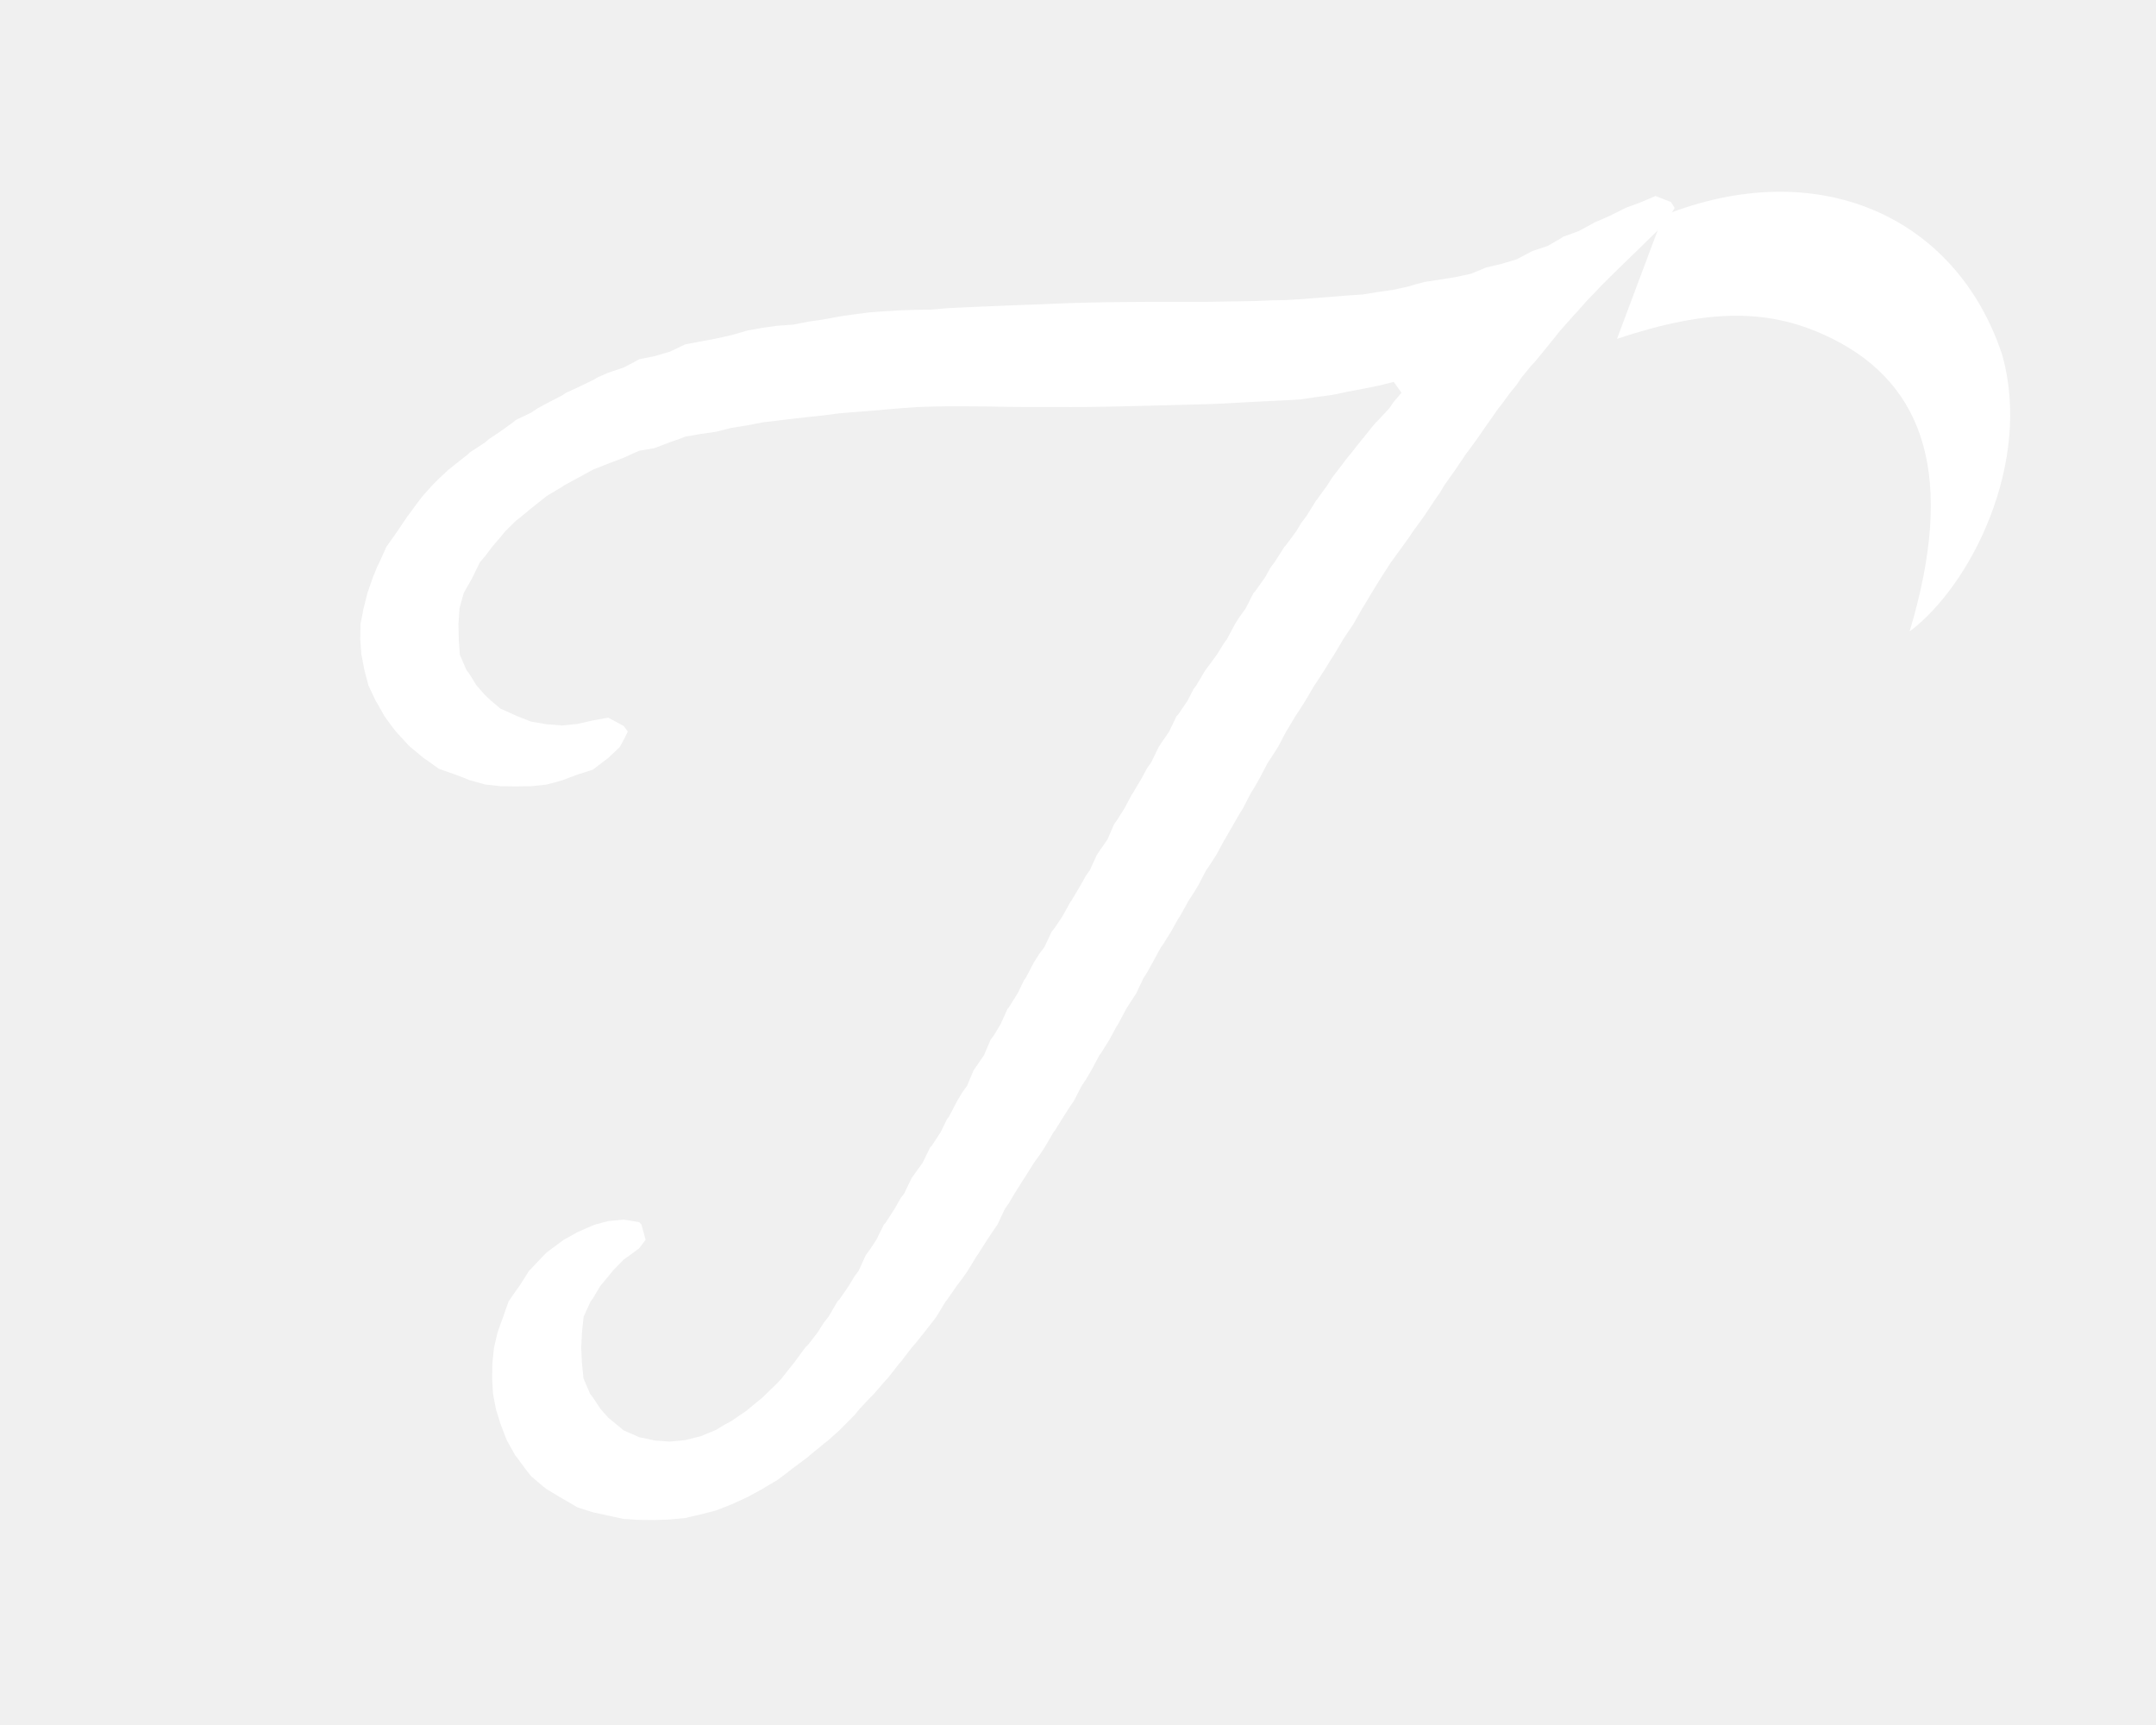
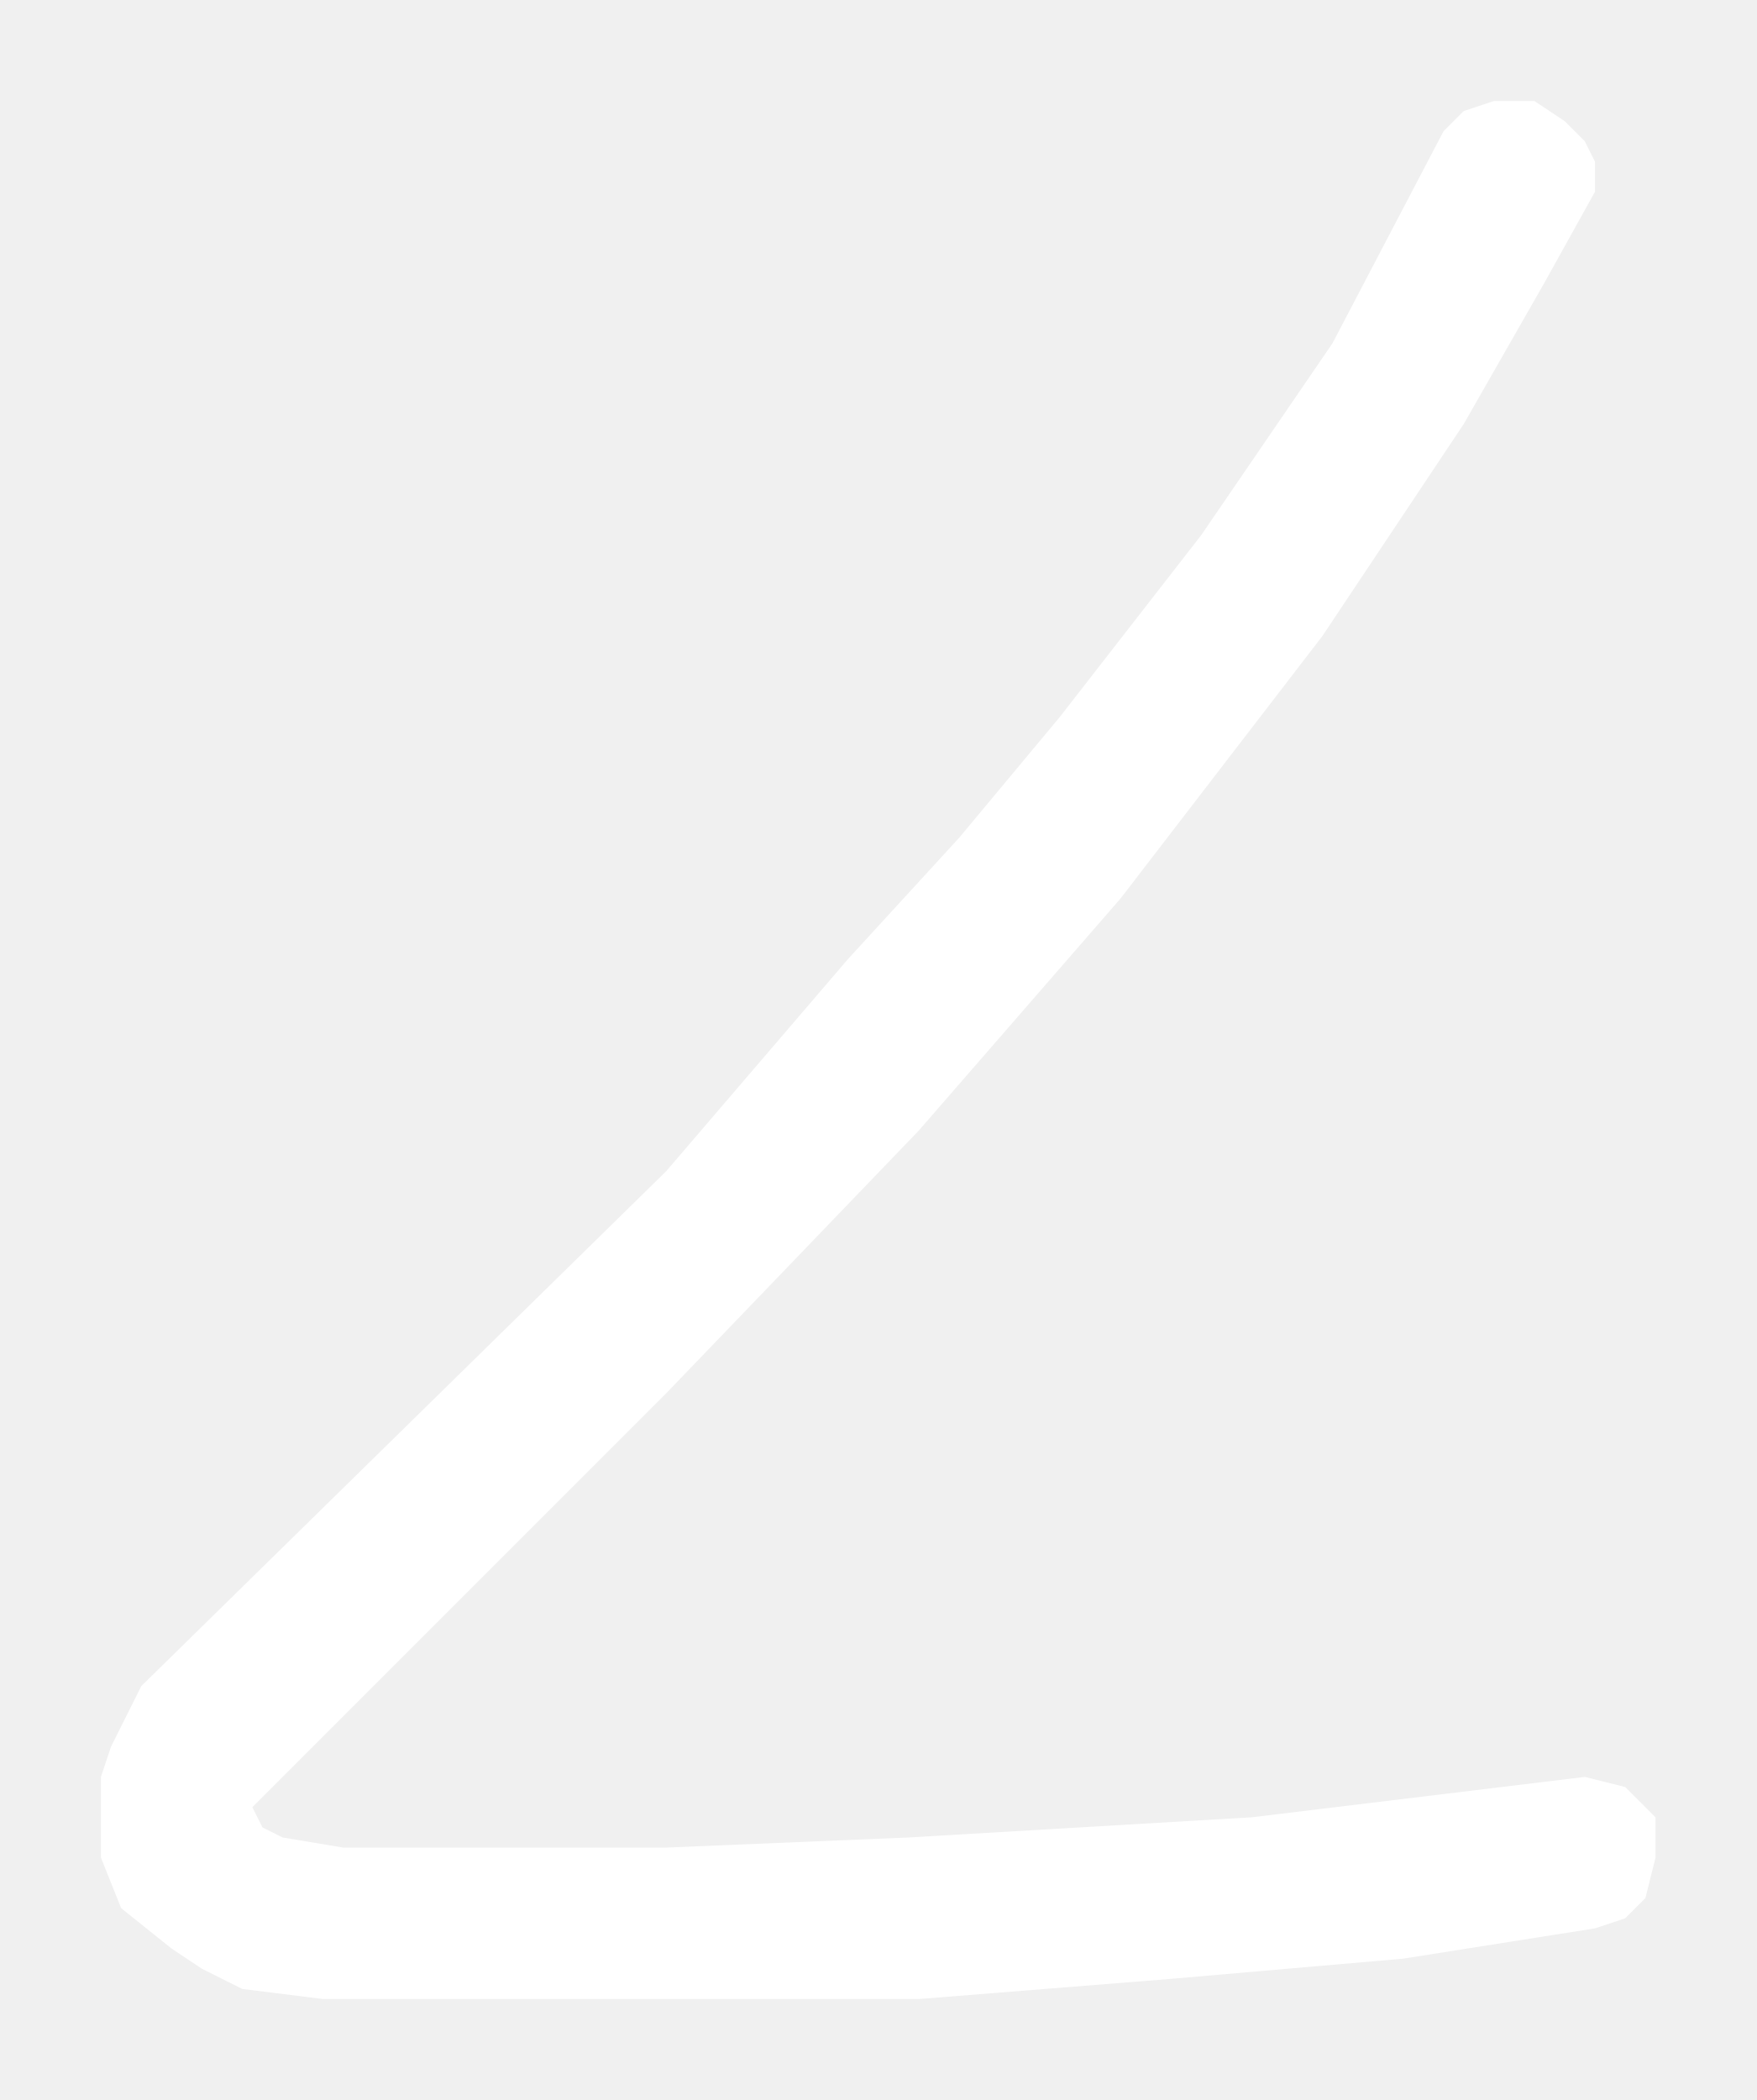
- <svg xmlns="http://www.w3.org/2000/svg" width="140" height="112" viewBox="0 0 140 112" data-unicode="U+003E" data-character="&gt;" data-ancestor="archaic/archaic_1.svg" role="img" aria-label="Modern glyph 1: right emphasis &gt; (U+003E)">
-   <g transform="translate(19 8)">
-     <path d="M86.549,5.5L87.5,5.151L88.5,4.726L89.5,5.116L89.746,5.5L89.5,5.911L89.114,6.5L88.5,7.102L88.089,7.5L87.5,8.081L87.067,8.5L86.5,9.052L86.037,9.5L85.5,10.03L85.027,10.5L84.5,11.053L84.068,11.5L83.5,12.142L83.168,12.5L82.5,13.254L82.282,13.5L81.5,14.478L81.48,14.5L80.661,15.5L80.5,15.661L79.807,16.5L79.5,16.959L79.062,17.5L78.5,18.263L78.308,18.5L77.608,19.5L77.5,19.648L76.911,20.5L76.5,21.068L76.175,21.5L75.504,22.5L75.5,22.504L74.792,23.5L74.5,23.995L74.146,24.5L73.5,25.475L73.481,25.5L72.754,26.5L72.5,26.885L72.055,27.5L71.5,28.265L71.325,28.5L70.683,29.5L70.5,29.788L70.067,30.5L69.5,31.444L69.459,31.5L68.894,32.5L68.5,33.086L68.226,33.5L67.633,34.5L67.5,34.699L67.006,35.5L66.5,36.282L66.35,36.5L65.763,37.5L65.5,37.917L65.118,38.5L64.519,39.5L64.5,39.529L63.988,40.5L63.5,41.259L63.333,41.5L62.811,42.5L62.5,43.048L62.222,43.5L61.703,44.5L61.5,44.822L61.109,45.5L60.534,46.5L60.5,46.549L59.985,47.5L59.5,48.25L59.323,48.5L58.8,49.5L58.5,49.991L58.17,50.5L57.615,51.5L57.5,51.665L57.033,52.5L56.5,53.353L56.385,53.5L55.843,54.5L55.5,55.116L55.254,55.5L54.78,56.5L54.5,56.93L54.134,57.5L53.602,58.5L53.5,58.651L53.042,59.5L52.5,60.369L52.398,60.5L51.862,61.5L51.5,62.114L51.236,62.5L50.723,63.5L50.5,63.812L50.062,64.5L49.5,65.4L49.417,65.5L48.833,66.5L48.5,67L48.141,67.5L47.512,68.5L47.5,68.512L46.875,69.5L46.5,70.138L46.246,70.5L45.776,71.5L45.5,71.901L45.102,72.5L44.5,73.444L44.452,73.5L43.843,74.5L43.5,74.993L43.117,75.5L42.5,76.391L42.404,76.5L41.8,77.5L41.5,77.889L41.025,78.5L40.5,79.152L40.201,79.5L39.5,80.412L39.417,80.5L38.633,81.5L38.5,81.633L37.75,82.5L37.5,82.75L36.796,83.5L36.5,83.864L35.873,84.5L35.5,84.873L34.797,85.5L34.5,85.737L33.569,86.5L33.5,86.569L32.5,87.317L32.266,87.5L31.5,88.081L30.79,88.5L30.5,88.677L29.5,89.222L28.882,89.5L28.5,89.677L27.5,90.069L26.5,90.328L25.743,90.5L25.5,90.562L24.5,90.656L23.5,90.693L22.5,90.683L21.5,90.621L20.936,90.5L20.5,90.404L19.5,90.188L18.5,89.87L17.869,89.5L17.5,89.289L16.5,88.688L16.258,88.5L15.5,87.858L15.212,87.5L14.5,86.541L14.459,86.5L13.903,85.5L13.519,84.5L13.5,84.455L13.204,83.5L13.015,82.5L12.957,81.5L12.974,80.5L13.077,79.5L13.312,78.5L13.5,77.973L13.672,77.5L14.024,76.5L14.5,75.806L14.726,75.5L15.361,74.5L15.5,74.362L16.317,73.5L16.5,73.317L17.5,72.575L17.604,72.5L18.5,72L19.5,71.561L19.674,71.5L20.5,71.282L21.5,71.186L22.5,71.35L22.65,71.5L22.923,72.5L22.5,73.053L21.896,73.5L21.5,73.78L20.799,74.5L20.5,74.871L19.977,75.5L19.5,76.305L19.349,76.5L18.896,77.5L18.792,78.5L18.741,79.5L18.788,80.5L18.89,81.5L19.32,82.5L19.5,82.734L20.009,83.5L20.5,84.048L21.05,84.5L21.5,84.873L22.5,85.312L23.394,85.5L23.5,85.527L24.5,85.6L25.5,85.504L25.512,85.5L26.5,85.25L27.5,84.839L28.05,84.5L28.5,84.259L29.5,83.574L29.583,83.5L30.5,82.746L30.756,82.5L31.5,81.777L31.753,81.5L32.5,80.554L32.55,80.5L33.282,79.5L33.5,79.282L34.101,78.5L34.5,77.869L34.796,77.5L35.379,76.5L35.5,76.379L36.107,75.5L36.5,74.85L36.76,74.5L37.216,73.5L37.5,73.109L37.905,72.5L38.398,71.5L38.5,71.398L39.082,70.5L39.5,69.768L39.712,69.5L40.189,68.5L40.5,68.068L40.908,67.5L41.398,66.5L41.5,66.398L42.085,65.5L42.5,64.654L42.622,64.5L43.144,63.5L43.5,62.908L43.797,62.5L44.216,61.5L44.5,61.089L44.901,60.5L45.328,59.5L45.5,59.281L45.972,58.5L46.424,57.5L46.5,57.424L47.077,56.5L47.5,55.634L47.604,55.5L48.128,54.5L48.5,53.91L48.814,53.5L49.287,52.5L49.5,52.226L49.987,51.5L50.5,50.572L50.558,50.5L51.154,49.5L51.5,48.881L51.768,48.5L52.229,47.5L52.5,47.097L52.915,46.5L53.35,45.5L53.5,45.301L54.008,44.5L54.5,43.579L54.56,43.5L55.151,42.5L55.5,41.854L55.755,41.5L56.237,40.5L56.5,40.108L56.917,39.5L57.398,38.5L57.5,38.398L58.11,37.5L58.5,36.745L58.685,36.5L59.277,35.5L59.5,35.21L60.02,34.5L60.5,33.729L60.672,33.5L61.204,32.5L61.5,32.043L61.89,31.5L62.398,30.5L62.5,30.398L63.138,29.5L63.5,28.853L63.767,28.5L64.404,27.5L64.5,27.404L65.168,26.5L65.5,25.948L65.839,25.5L66.459,24.5L66.5,24.459L67.193,23.5L67.5,23.013L67.897,22.5L68.5,21.706L68.674,21.5L69.466,20.5L69.5,20.466L70.277,19.5L70.5,19.277L71.224,18.5L71.5,18.092L72.007,17.5L71.5,16.795L70.5,17.045L69.5,17.245L68.5,17.431L68.194,17.5L67.5,17.644L66.5,17.776L65.5,17.925L64.5,17.989L63.5,18.036L62.5,18.087L61.5,18.14L60.5,18.197L59.5,18.237L58.5,18.264L57.5,18.292L56.5,18.317L55.5,18.344L54.5,18.367L53.5,18.392L52.5,18.411L51.5,18.424L50.5,18.431L49.5,18.424L48.5,18.424L47.5,18.424L46.5,18.417L45.5,18.398L44.5,18.385L43.5,18.379L42.5,18.379L41.5,18.398L40.5,18.431L39.55,18.5L39.5,18.504L38.5,18.589L37.5,18.677L36.5,18.754L35.5,18.836L34.5,18.966L33.5,19.073L32.5,19.186L31.5,19.307L30.5,19.424L30.125,19.5L29.5,19.621L28.5,19.78L27.5,20.032L26.5,20.175L25.5,20.35L25.105,20.5L24.5,20.713L23.5,21.094L22.5,21.268L21.98,21.5L21.5,21.718L20.5,22.101L19.5,22.496L19.495,22.5L18.5,23.043L17.655,23.5L17.5,23.608L16.5,24.205L16.13,24.5L15.5,25L14.895,25.5L14.5,25.814L13.803,26.5L13.5,26.872L12.96,27.5L12.5,28.116L12.165,28.5L11.677,29.5L11.5,29.816L11.114,30.5L10.836,31.5L10.771,32.5L10.788,33.5L10.856,34.5L11.286,35.5L11.5,35.786L11.94,36.5L12.5,37.136L12.89,37.5L13.5,38.012L14.5,38.459L14.59,38.5L15.5,38.856L16.5,39.025L17.5,39.104L18.5,39.003L19.5,38.776L20.5,38.598L21.5,39.137L21.767,39.5L21.5,40.035L21.248,40.5L20.5,41.209L20.116,41.5L19.5,41.97L18.5,42.292L17.932,42.5L17.5,42.667L16.5,42.939L15.5,43.045L14.5,43.058L13.5,43.045L12.5,42.934L11.5,42.656L11.121,42.5L10.5,42.268L9.5,41.917L8.92,41.5L8.5,41.209L7.644,40.5L7.5,40.359L6.71,39.5L6.5,39.231L5.966,38.5L5.5,37.672L5.392,37.5L4.925,36.5L4.661,35.5L4.5,34.655L4.466,34.5L4.392,33.5L4.411,32.5L4.5,32.054L4.609,31.5L4.859,30.5L5.208,29.5L5.5,28.781L5.641,28.5L6.091,27.5L6.5,26.925L6.798,26.5L7.473,25.5L7.5,25.473L8.216,24.5L8.5,24.142L9.08,23.5L9.5,23.077L10.117,22.5L10.5,22.197L11.379,21.5L11.5,21.379L12.5,20.726L12.762,20.5L13.5,20.005L14.208,19.5L14.5,19.268L15.5,18.787L15.925,18.5L16.5,18.189L17.5,17.674L17.759,17.5L18.5,17.164L19.5,16.68L19.806,16.5L20.5,16.197L21.5,15.863L22.192,15.5L22.5,15.328L23.5,15.125L24.5,14.832L25.201,14.5L25.5,14.356L26.5,14.171L27.5,13.981L28.5,13.76L29.395,13.5L29.5,13.466L30.5,13.287L31.5,13.147L32.5,13.079L33.5,12.884L34.5,12.736L35.5,12.552L35.825,12.5L36.5,12.404L37.5,12.277L38.5,12.208L39.5,12.147L40.5,12.116L41.5,12.101L42.5,12.011L43.5,11.962L44.5,11.917L45.5,11.876L46.5,11.835L47.5,11.795L48.5,11.761L49.5,11.717L50.5,11.678L51.5,11.65L52.5,11.629L53.5,11.615L54.5,11.607L55.5,11.601L56.5,11.601L57.5,11.601L58.5,11.601L59.5,11.594L60.5,11.579L61.5,11.562L62.5,11.546L63.5,11.504L63.667,11.5L64.5,11.481L65.5,11.424L66.5,11.344L67.5,11.268L68.5,11.185L69.5,11.119L70.5,10.958L71.5,10.811L72.5,10.59L72.774,10.5L73.5,10.307L74.5,10.154L75.5,9.995L76.5,9.78L77.186,9.5L77.5,9.367L78.5,9.134L79.5,8.832L80.121,8.5L80.5,8.302L81.5,7.968L82.311,7.5L82.5,7.373L83.5,7.011L84.443,6.5L84.5,6.459L85.5,6.028L86.5,5.529Z" fill="#FFFFFF" fill-rule="evenodd" />
+ <svg xmlns="http://www.w3.org/2000/svg" viewBox="0 0 174 208" width="174" height="208">
+   <g transform="translate(10 648) scale(1 -1)">
+     <path d="M138 638H142L145 636L147 634L148 632V629L143 620L135 606L121 585L101 559L81 536L56 510L18 472L15 469L16 467L18 466L24 465H56L80 466L114 468L147 472L151 471L154 468V466V464L153 460L151 458L148 457L129 454L106 452L81 450H56H22L14 451L10 453L7 455L2 459L0 464V468V472L1 475L4 481L56 532L74 553L85 565L95 577L109 595L122 614L133 635L135 637Z" fill="#FFFFFF" fill-rule="nonzero" />
  </g>
-   <path d="M108 14 C118 10 127 14 130 23 C132 30 128 38 124 41 C127 31 125 25 119 22 C115 20 111 20 105 22 Z" fill="#FFFFFF" />
</svg>
